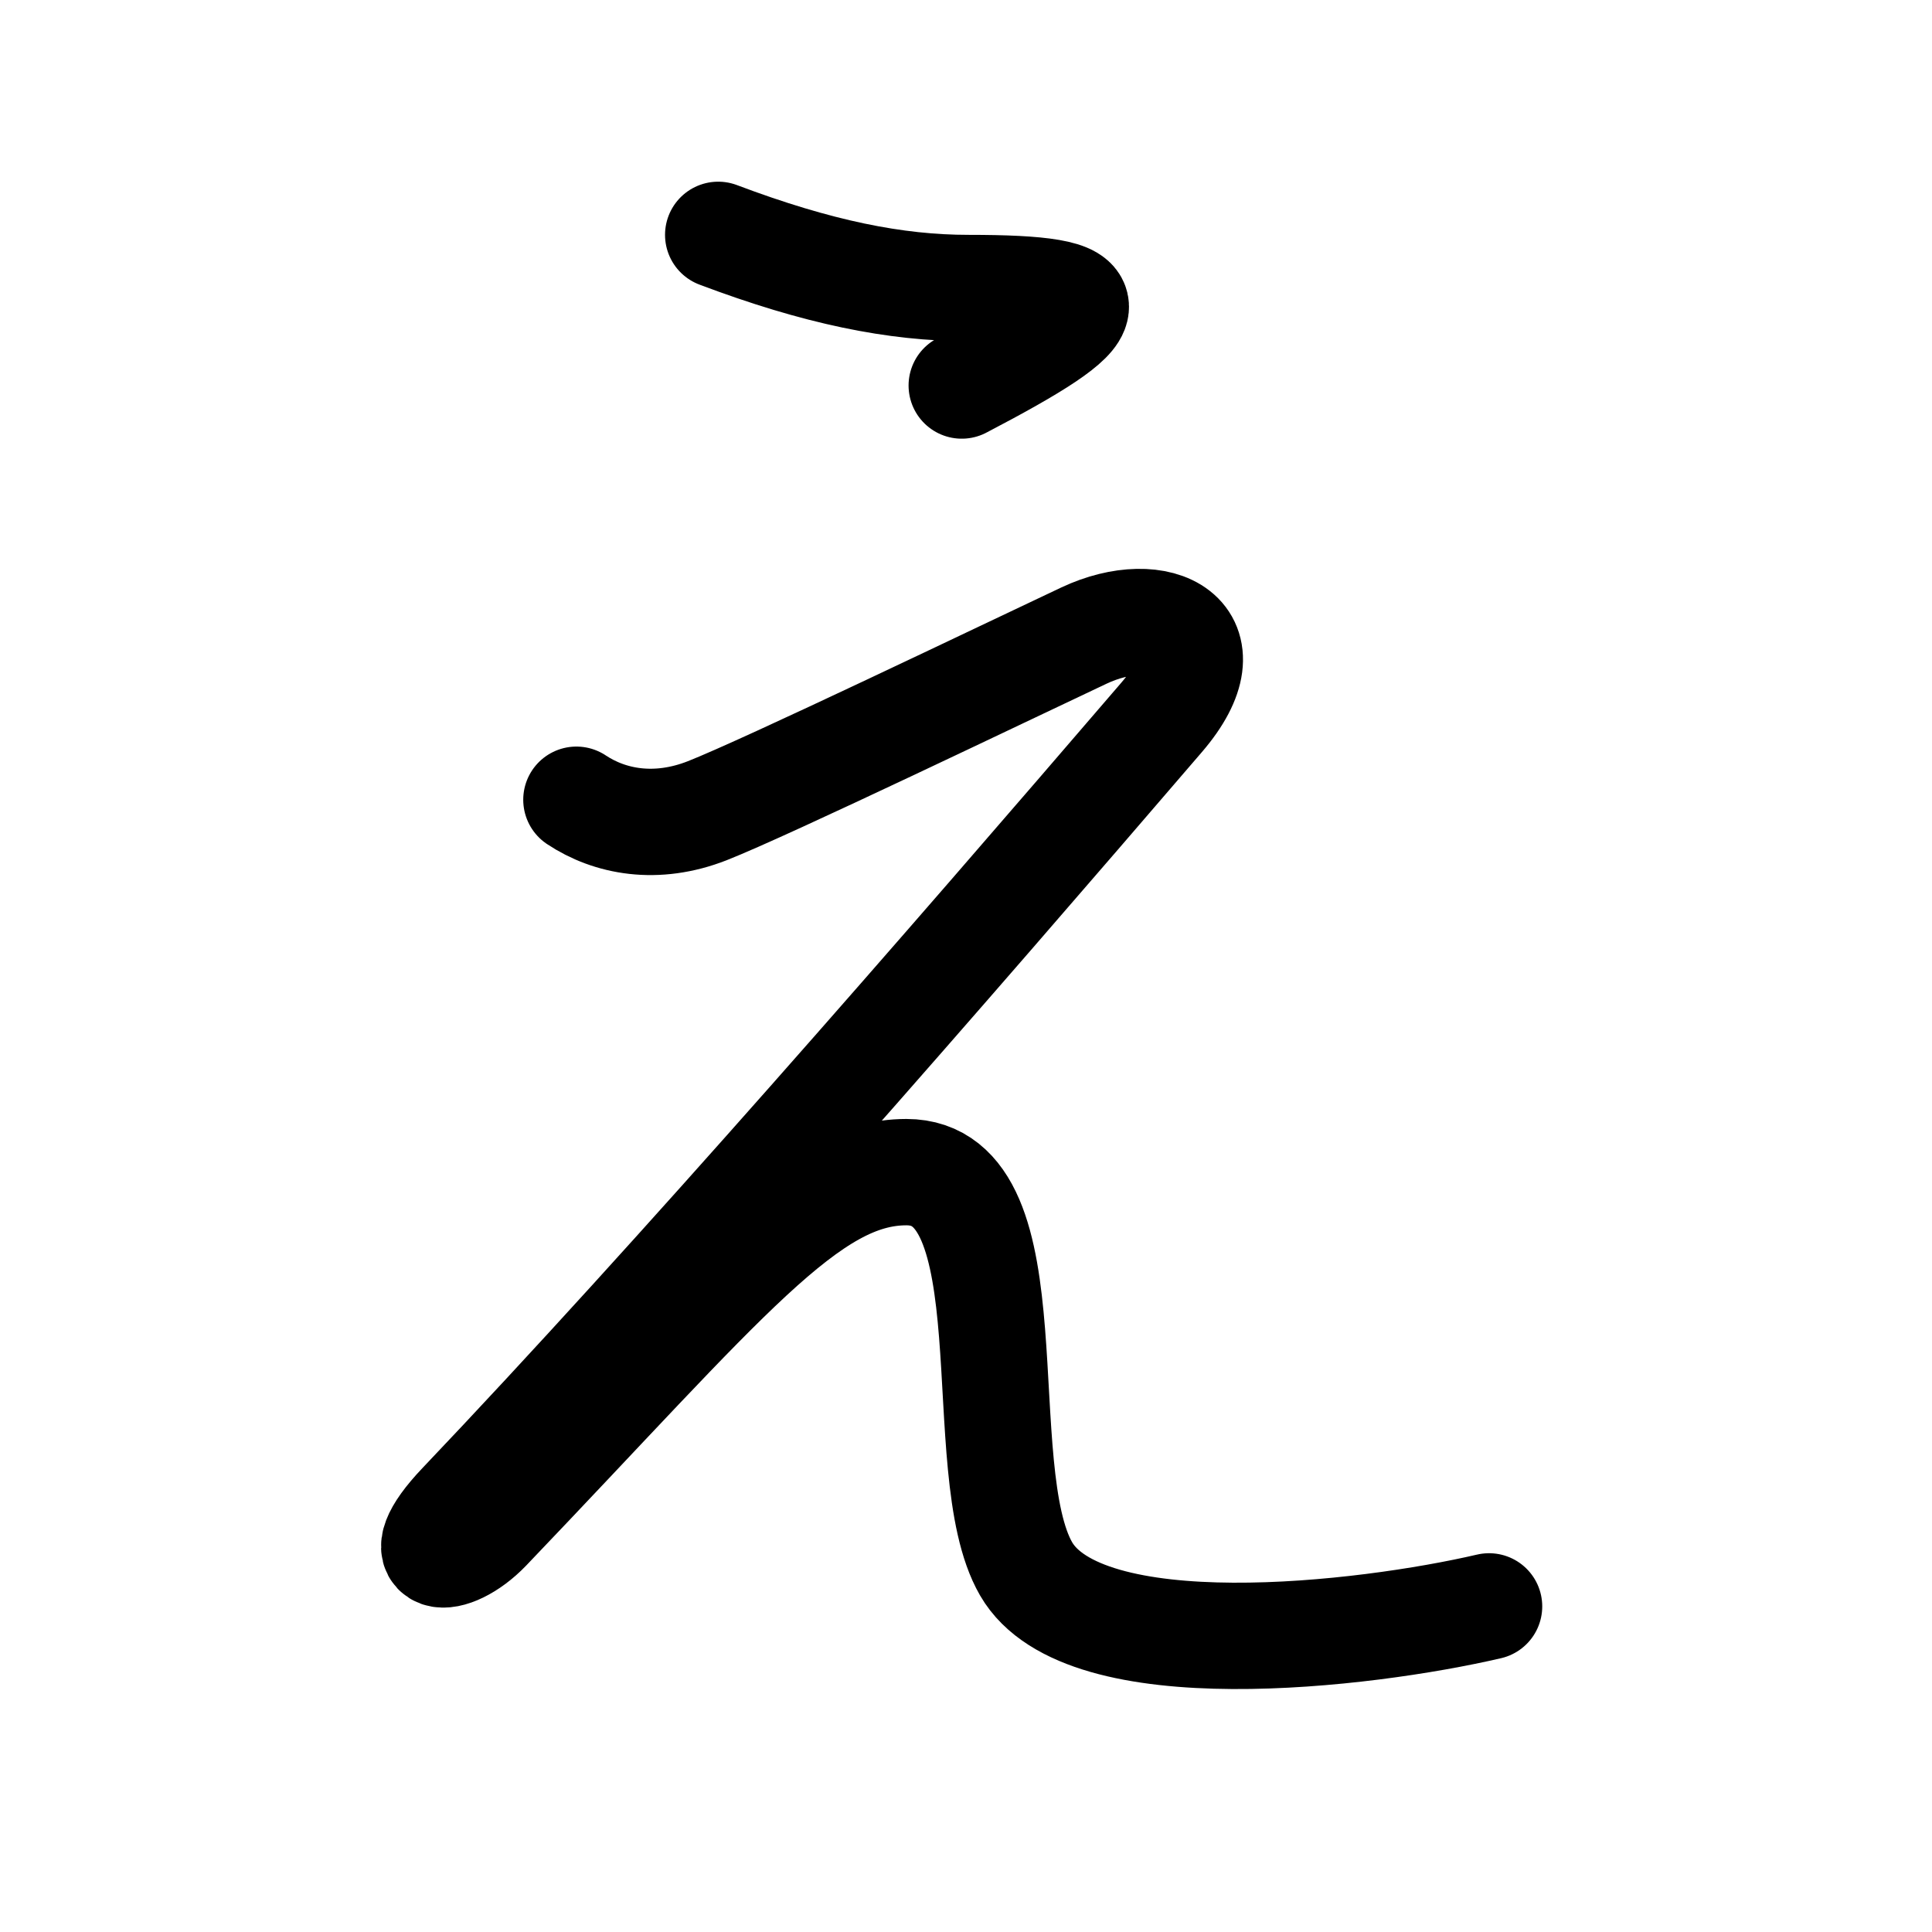
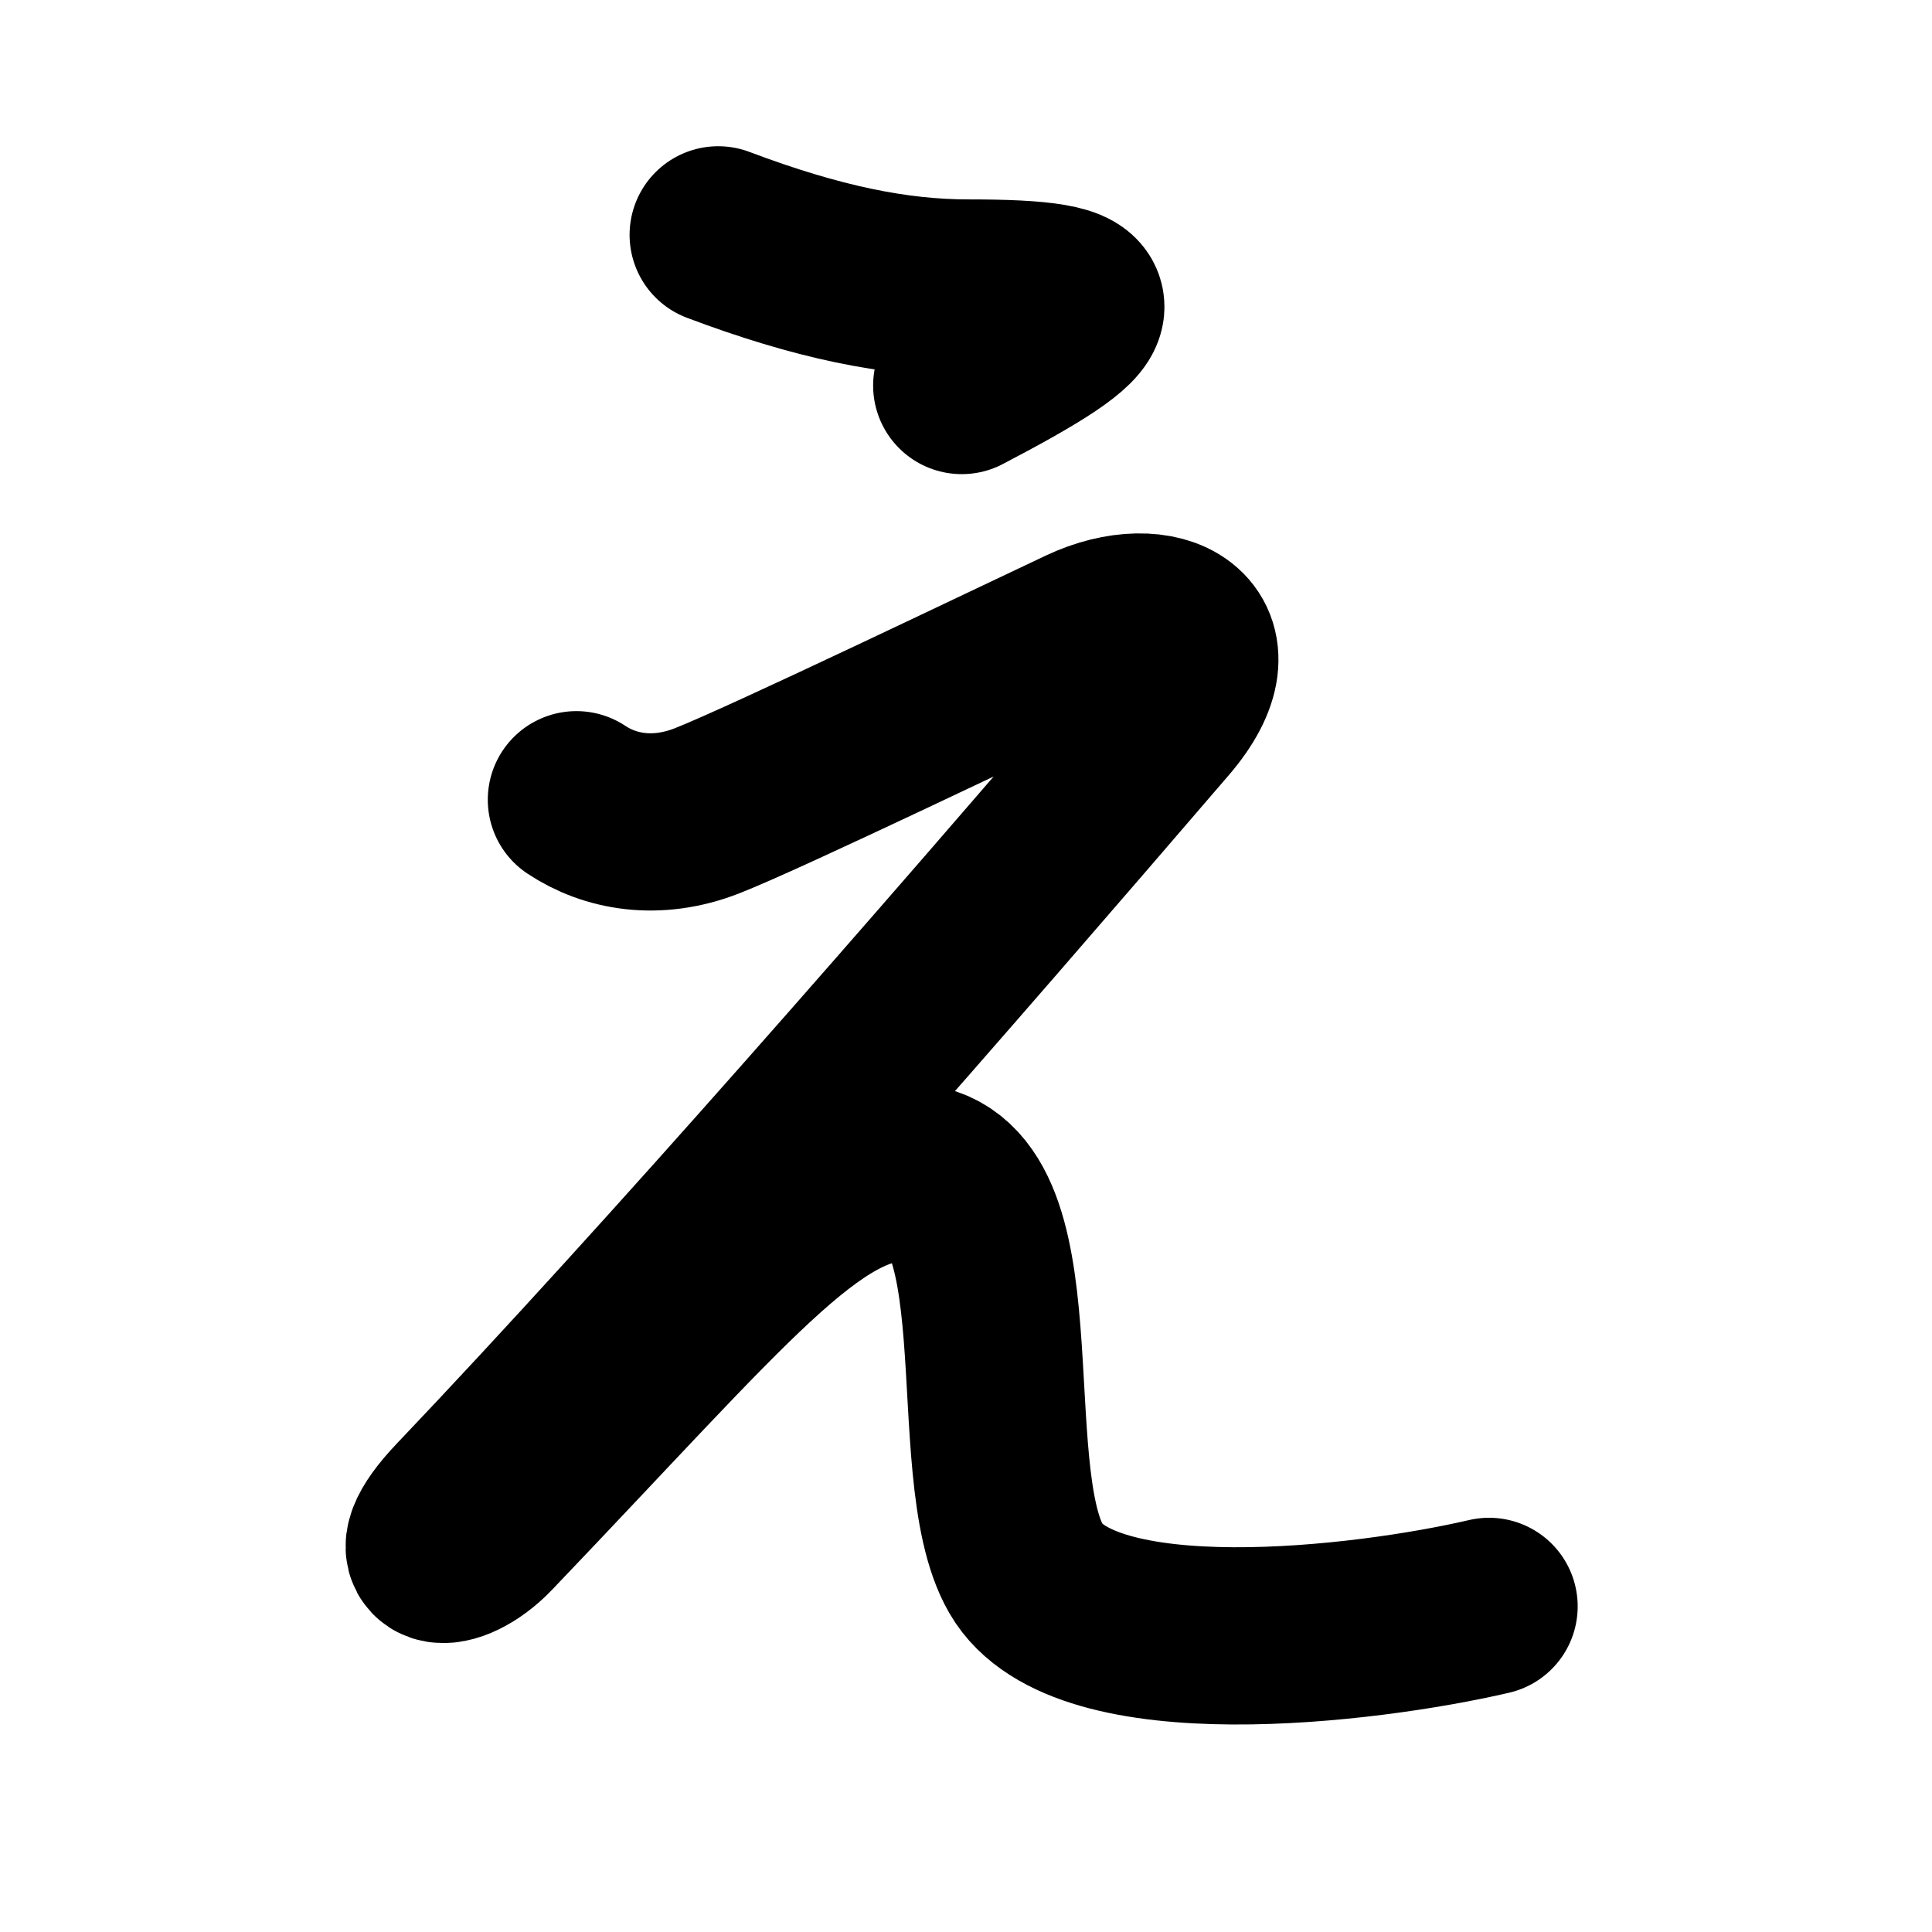
- <svg xmlns="http://www.w3.org/2000/svg" width="109" height="109" viewBox="0 0 109 109">
-   <g id="kvg:StrokePaths_03048" style="fill:none;stroke:#000000;stroke-width:6;stroke-linecap:round;stroke-linejoin:round;">
-     <g id="kvg:03048">
-       <path id="kvg:03048-s1" d="M40.52,13.25c5.62,2.12,10,3,14.12,3c8.27,0,8,1.12-0.38,5.5" />
-       <path id="kvg:03048-s2" d="M32.52,45.12c1.88,1.25,4.5,1.75,7.38,0.62c3.29-1.29,17-7.88,21.25-9.88c4.25-2,8.32,0.04,4.38,4.62c-12.26,14.27-27.26,31.52-39.51,44.4c-3.26,3.42-0.58,3.54,1.5,1.37c13.5-14.12,18.12-20.12,23.62-20.12c7.13,0,3.5,16.75,6.75,22.38c3.25,5.63,19.12,3.75,26.12,2.12" />
-     </g>
-   </g>
+ <svg xmlns="http://www.w3.org/2000/svg" width="109" height="109" viewBox="0 0 109 109" version="1.1">
+   <path id="kvg:03048-s1" d="m 40.52,13.25 c 5.62,2.12 10,3 14.12,3 8.27,0 8,1.12 -0.38,5.5" style="fill:none;stroke:#000000;stroke-width:10;stroke-linecap:round;stroke-linejoin:round" />
+   <path id="kvg:03048-s2" d="m 32.52,45.12 c 1.88,1.25 4.5,1.75 7.38,0.62 3.29,-1.29 17,-7.88 21.25,-9.88 4.25,-2 8.32,0.04 4.38,4.62 C 53.27,54.75 38.27,72 26.02,84.88 c -3.26,3.42 -0.58,3.54 1.5,1.37 13.5,-14.12 18.12,-20.12 23.62,-20.12 7.13,0 3.5,16.75 6.75,22.38 3.25,5.63 19.12,3.75 26.12,2.12" style="fill:none;stroke:#000000;stroke-width:10;stroke-linecap:round;stroke-linejoin:round" />
</svg>
